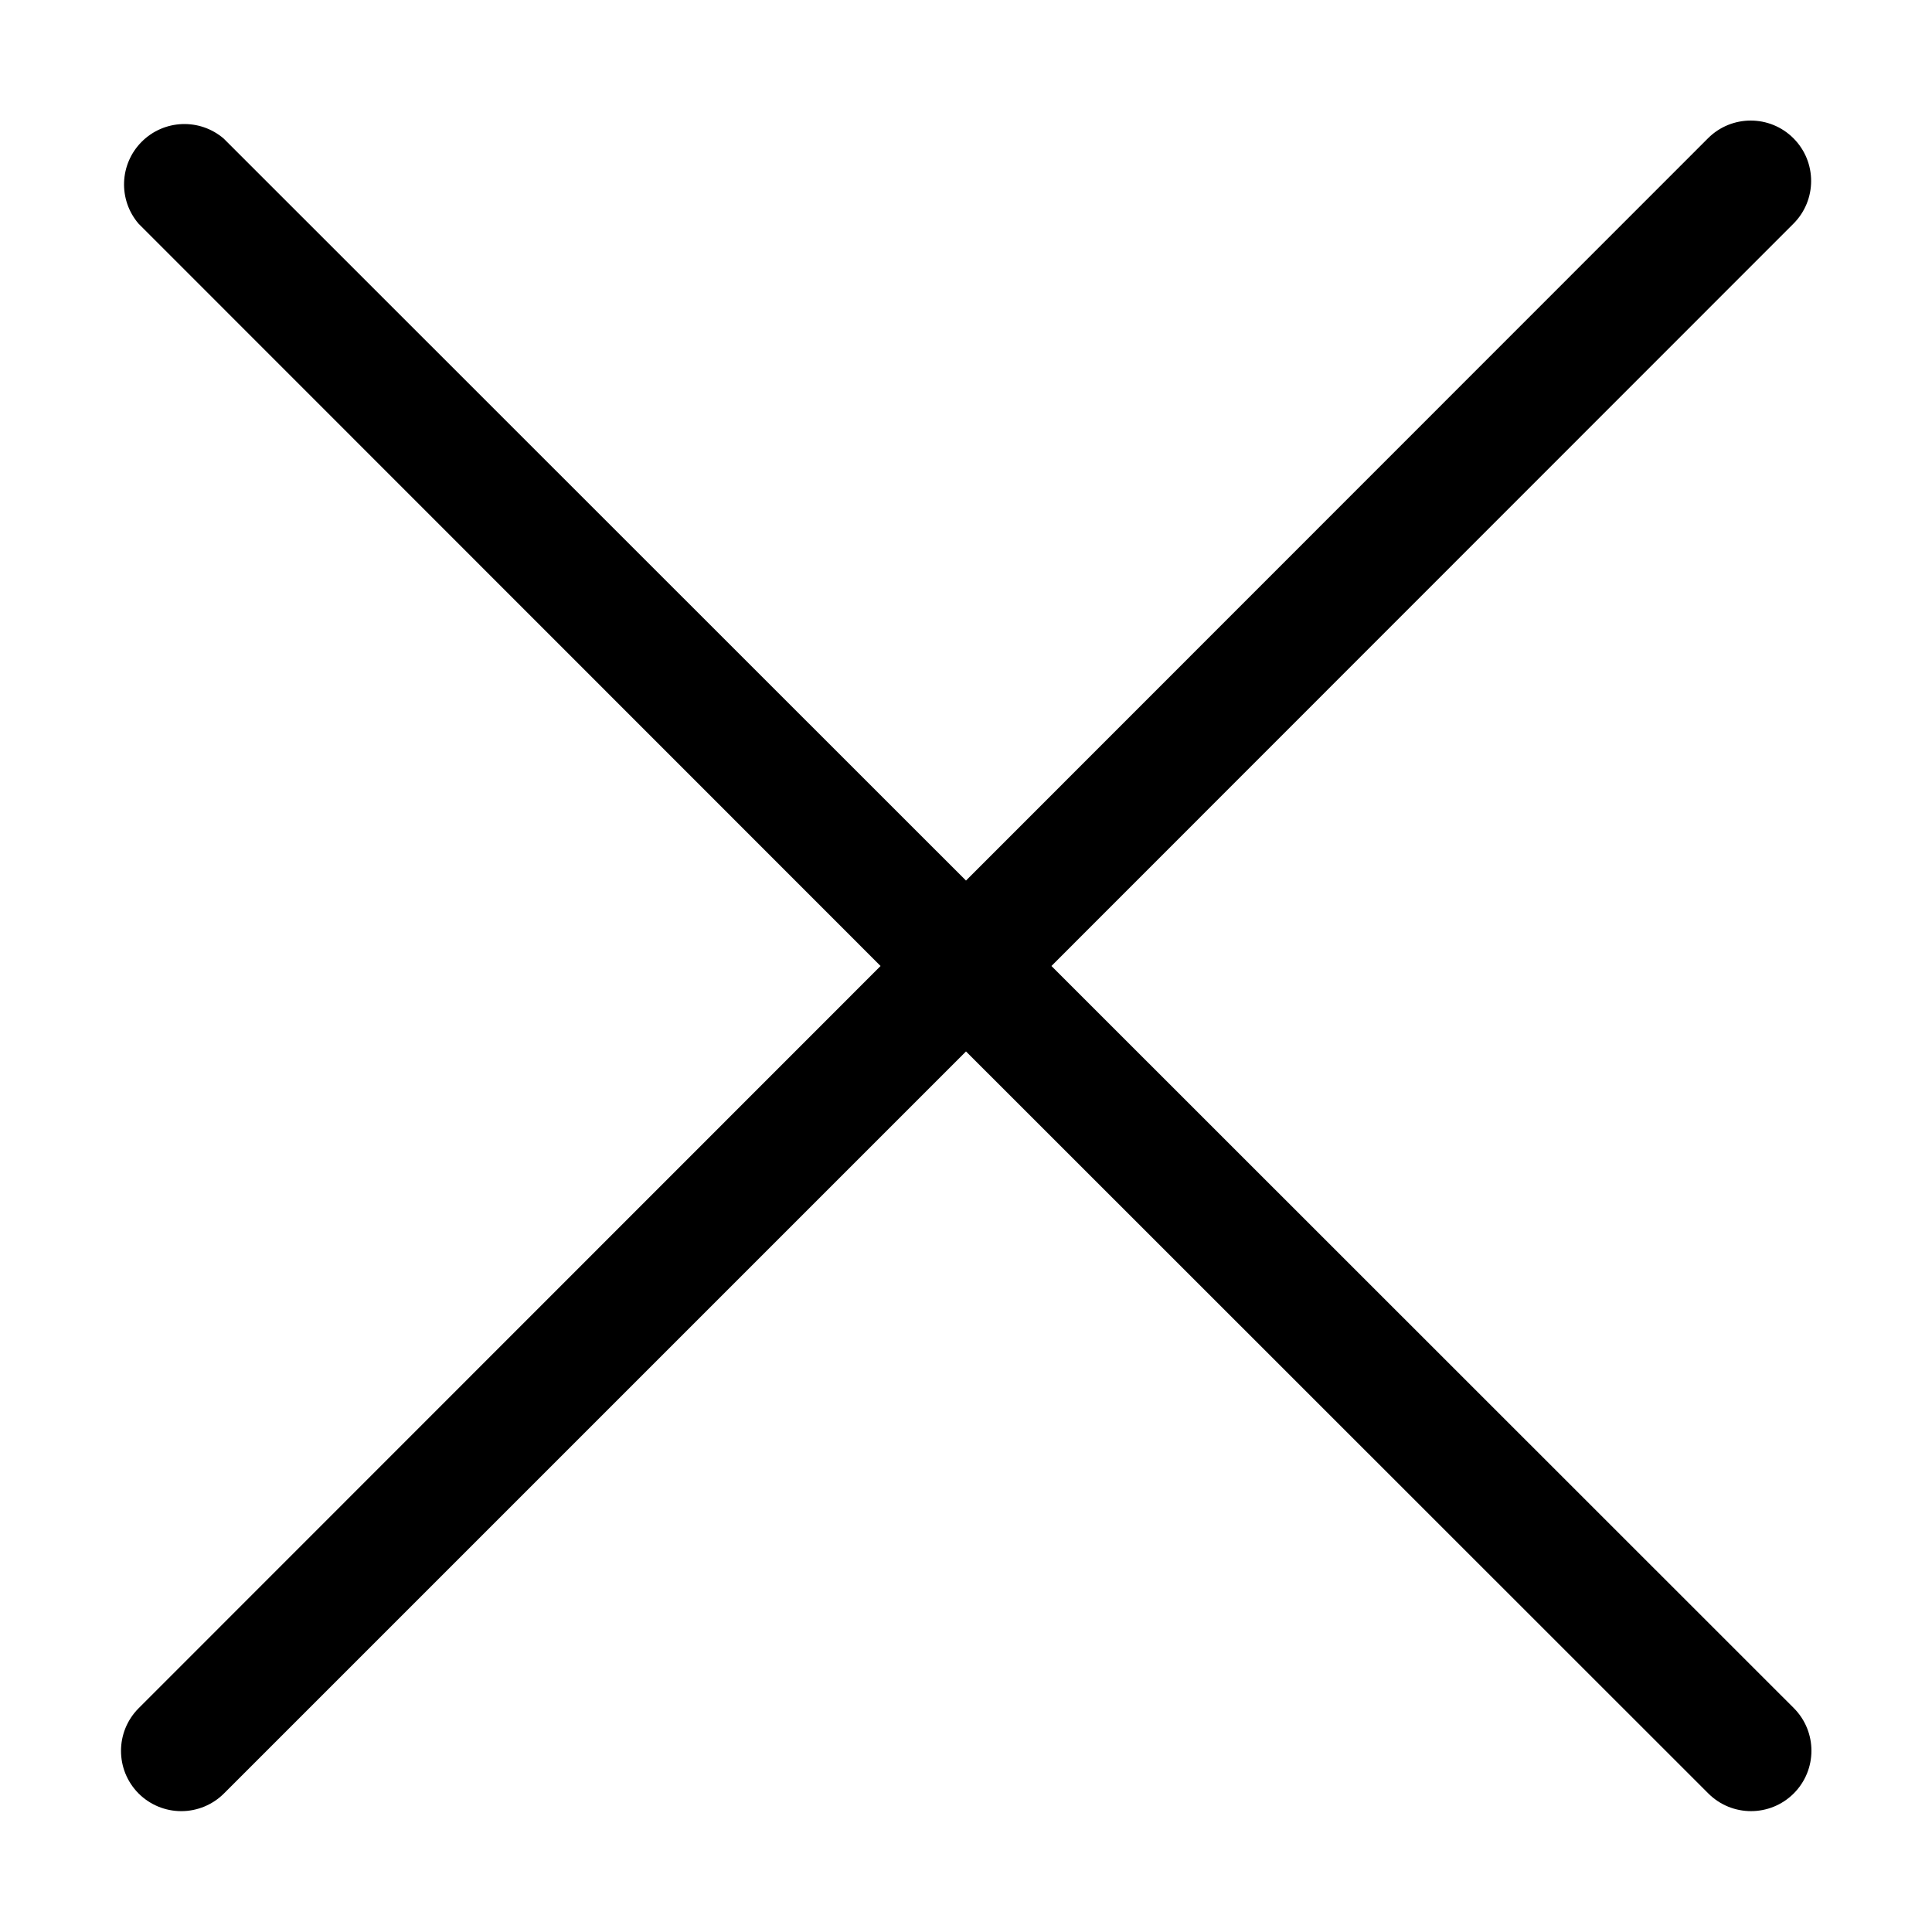
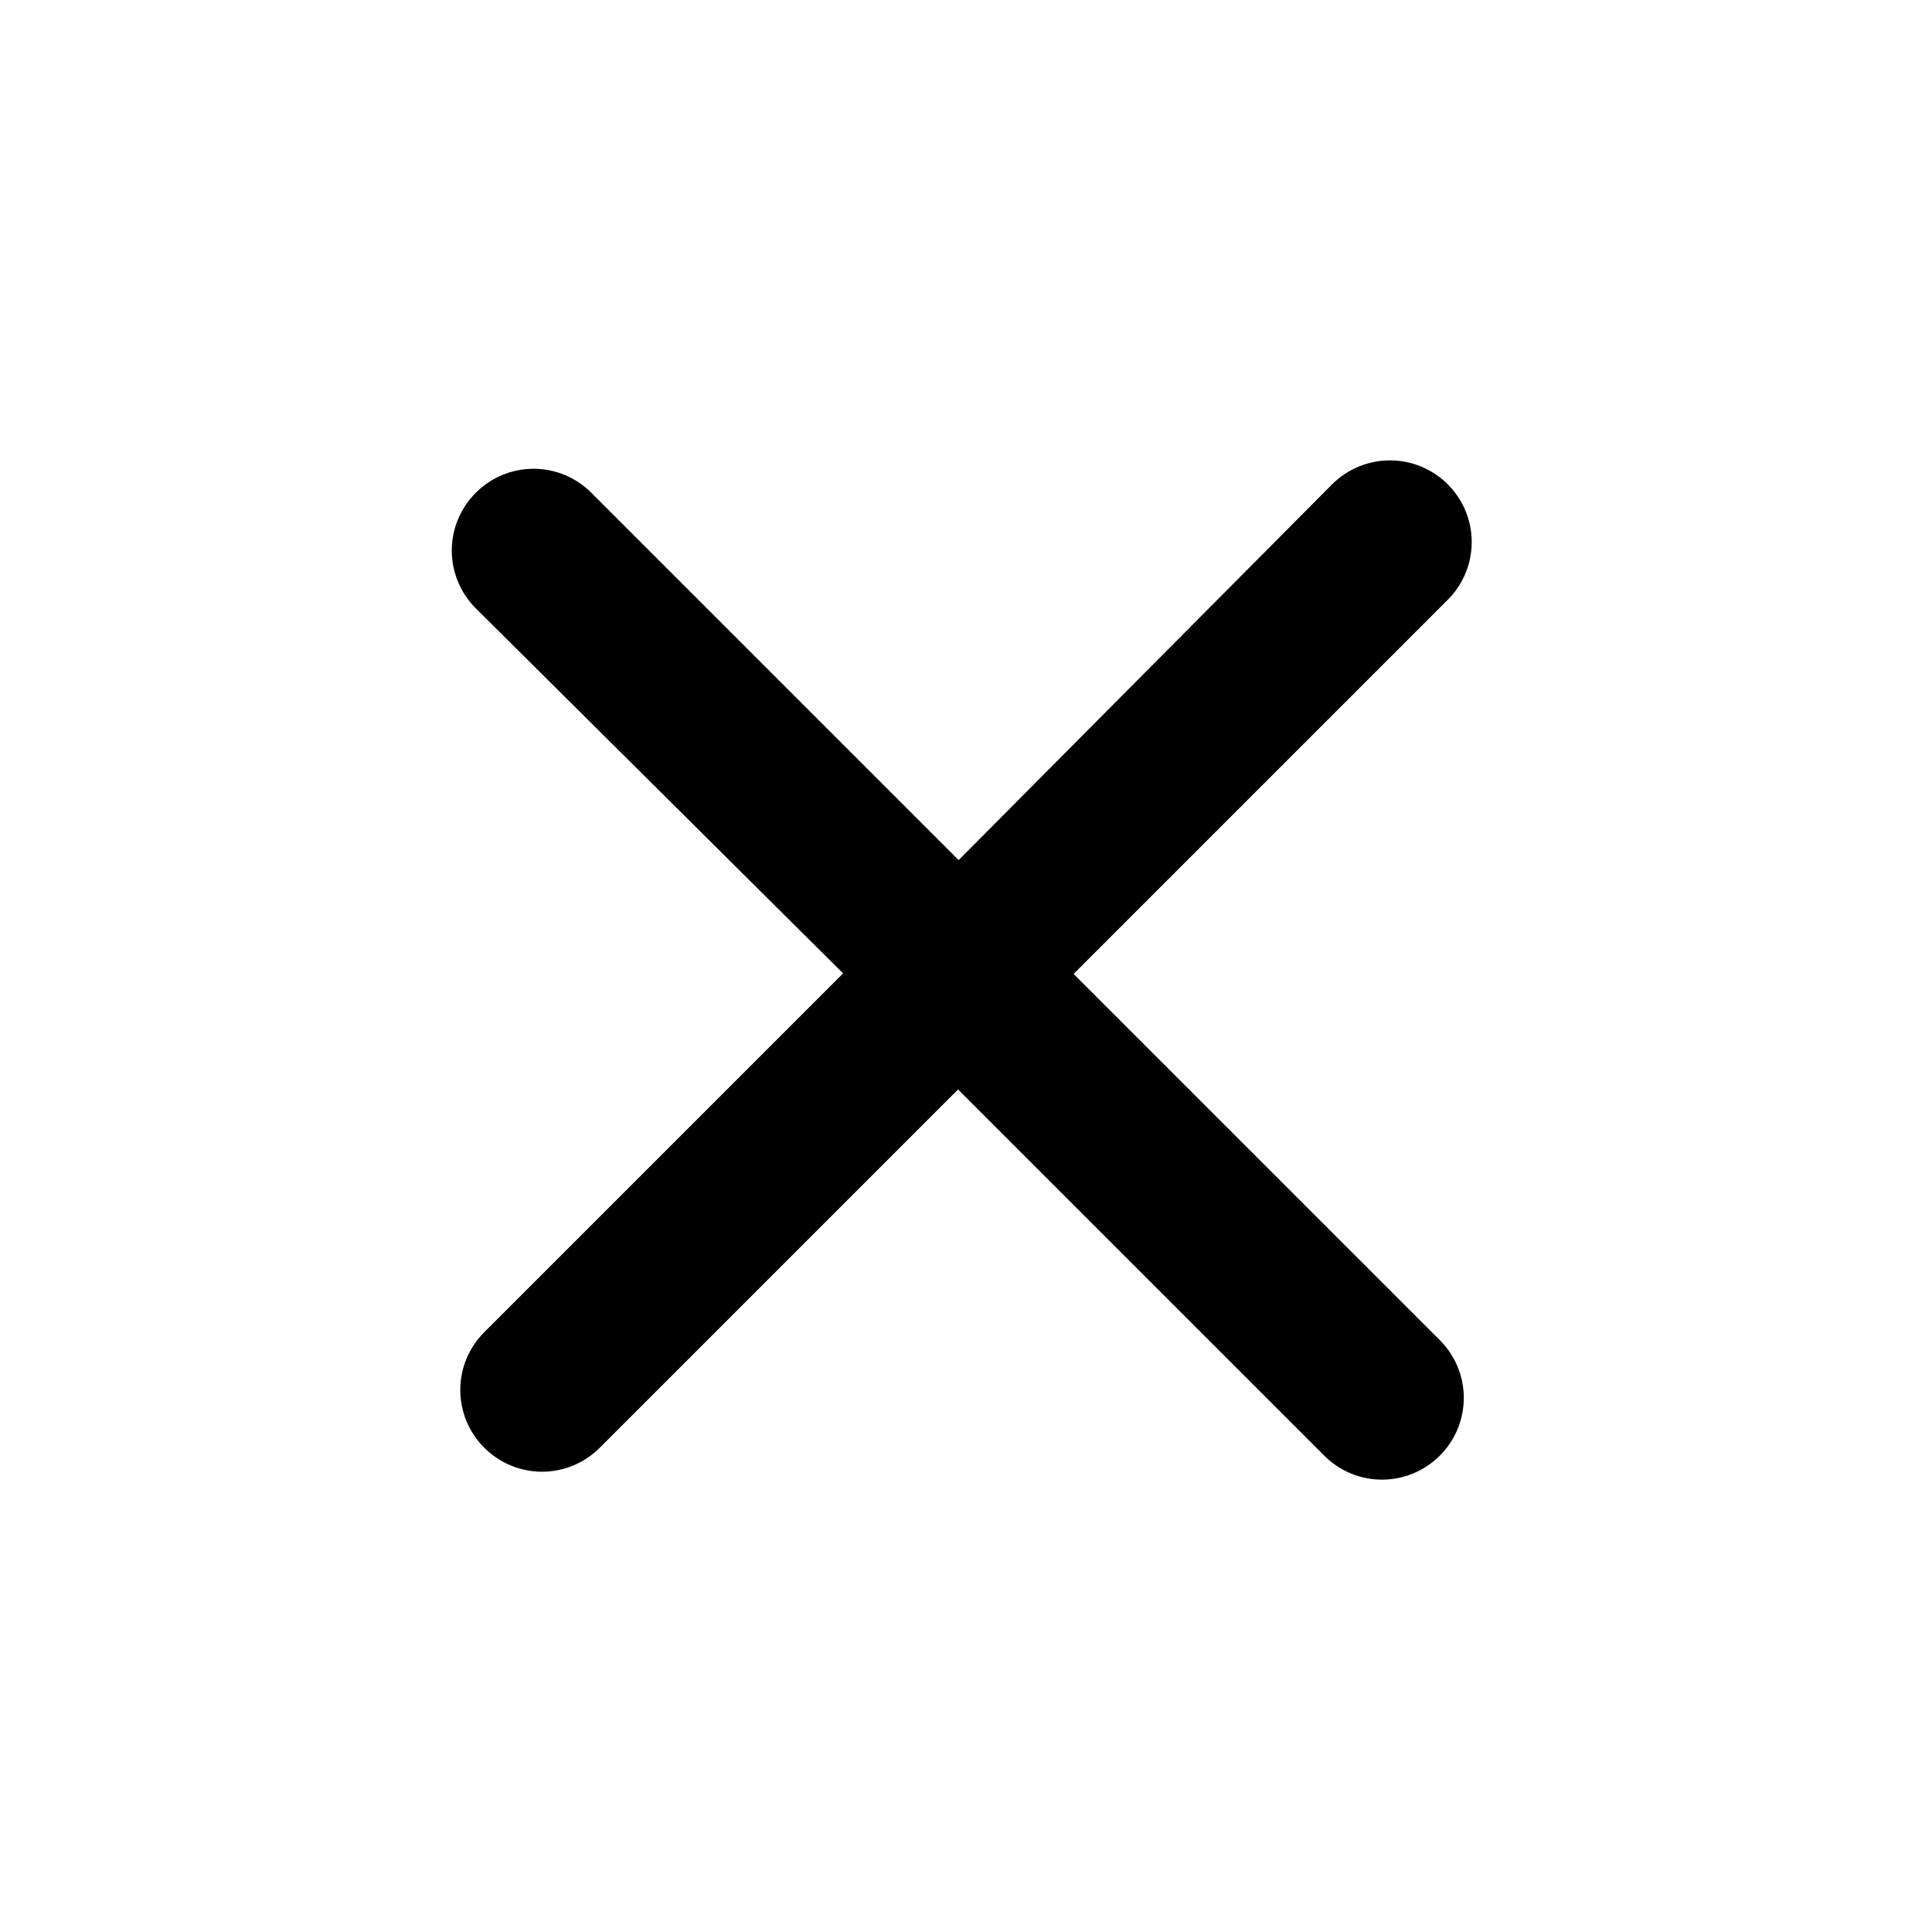
- <svg xmlns="http://www.w3.org/2000/svg" viewBox="0 0 64 64" xmlSpace="preserve" role="img">
-   <path d="M4.59 59.41a2 2 0 0 0 2.83 0L32 34.83l24.59 24.58a2 2 0 0 0 2.83-2.83L34.83 32 59.41 7.41a2 2 0 0 0-2.83-2.83L32 29.17 7.41 4.59a2 2 0 0 0-2.82 2.82L29.17 32 4.59 56.59a2 2 0 0 0 0 2.82z" />
+ <svg xmlns="http://www.w3.org/2000/svg" width="726" height="726" viewBox="0 0 726 726" fill="none">
+   <path d="M500.6 181.977L360.229 323.198L222.204 185.173C219.358 182.314 215.975 180.046 212.25 178.498C208.525 176.951 204.53 176.154 200.496 176.154C196.462 176.154 192.468 176.951 188.743 178.498C185.018 180.046 181.635 182.314 178.788 185.173C175.93 188.019 173.662 191.402 172.114 195.127C170.566 198.853 169.769 202.847 169.769 206.881C169.769 210.915 170.566 214.909 172.114 218.634C173.662 222.36 175.93 225.743 178.788 228.589L316.818 365.767L181.981 500.603C179.122 503.45 176.854 506.833 175.306 510.558C173.758 514.283 172.962 518.277 172.962 522.311C172.962 526.345 173.758 530.34 175.306 534.065C176.854 537.79 179.122 541.173 181.981 544.019C184.827 546.878 188.21 549.146 191.935 550.693C195.66 552.241 199.654 553.037 203.688 553.037C207.721 553.036 211.715 552.239 215.44 550.691C219.165 549.143 222.547 546.874 225.393 544.015L360.017 409.392L497.624 546.999C500.471 549.857 503.854 552.124 507.579 553.672C511.304 555.219 515.298 556.016 519.332 556.016C523.366 556.016 527.36 555.219 531.085 553.672C534.81 552.124 538.193 549.857 541.04 546.999C543.898 544.152 546.165 540.769 547.713 537.044C549.26 533.319 550.057 529.325 550.057 525.291C550.057 521.257 549.26 517.263 547.713 513.538C546.165 509.813 543.898 506.43 541.04 503.583L403.436 365.98L544.019 225.396C546.877 222.55 549.145 219.167 550.692 215.442C552.24 211.716 553.036 207.722 553.036 203.689C553.036 199.655 552.24 195.661 550.692 191.936C549.145 188.21 546.877 184.827 544.019 181.981C538.258 176.23 530.451 172.999 522.31 172.999C514.17 172.998 506.362 176.227 500.6 181.977Z" fill="black" />
</svg>
